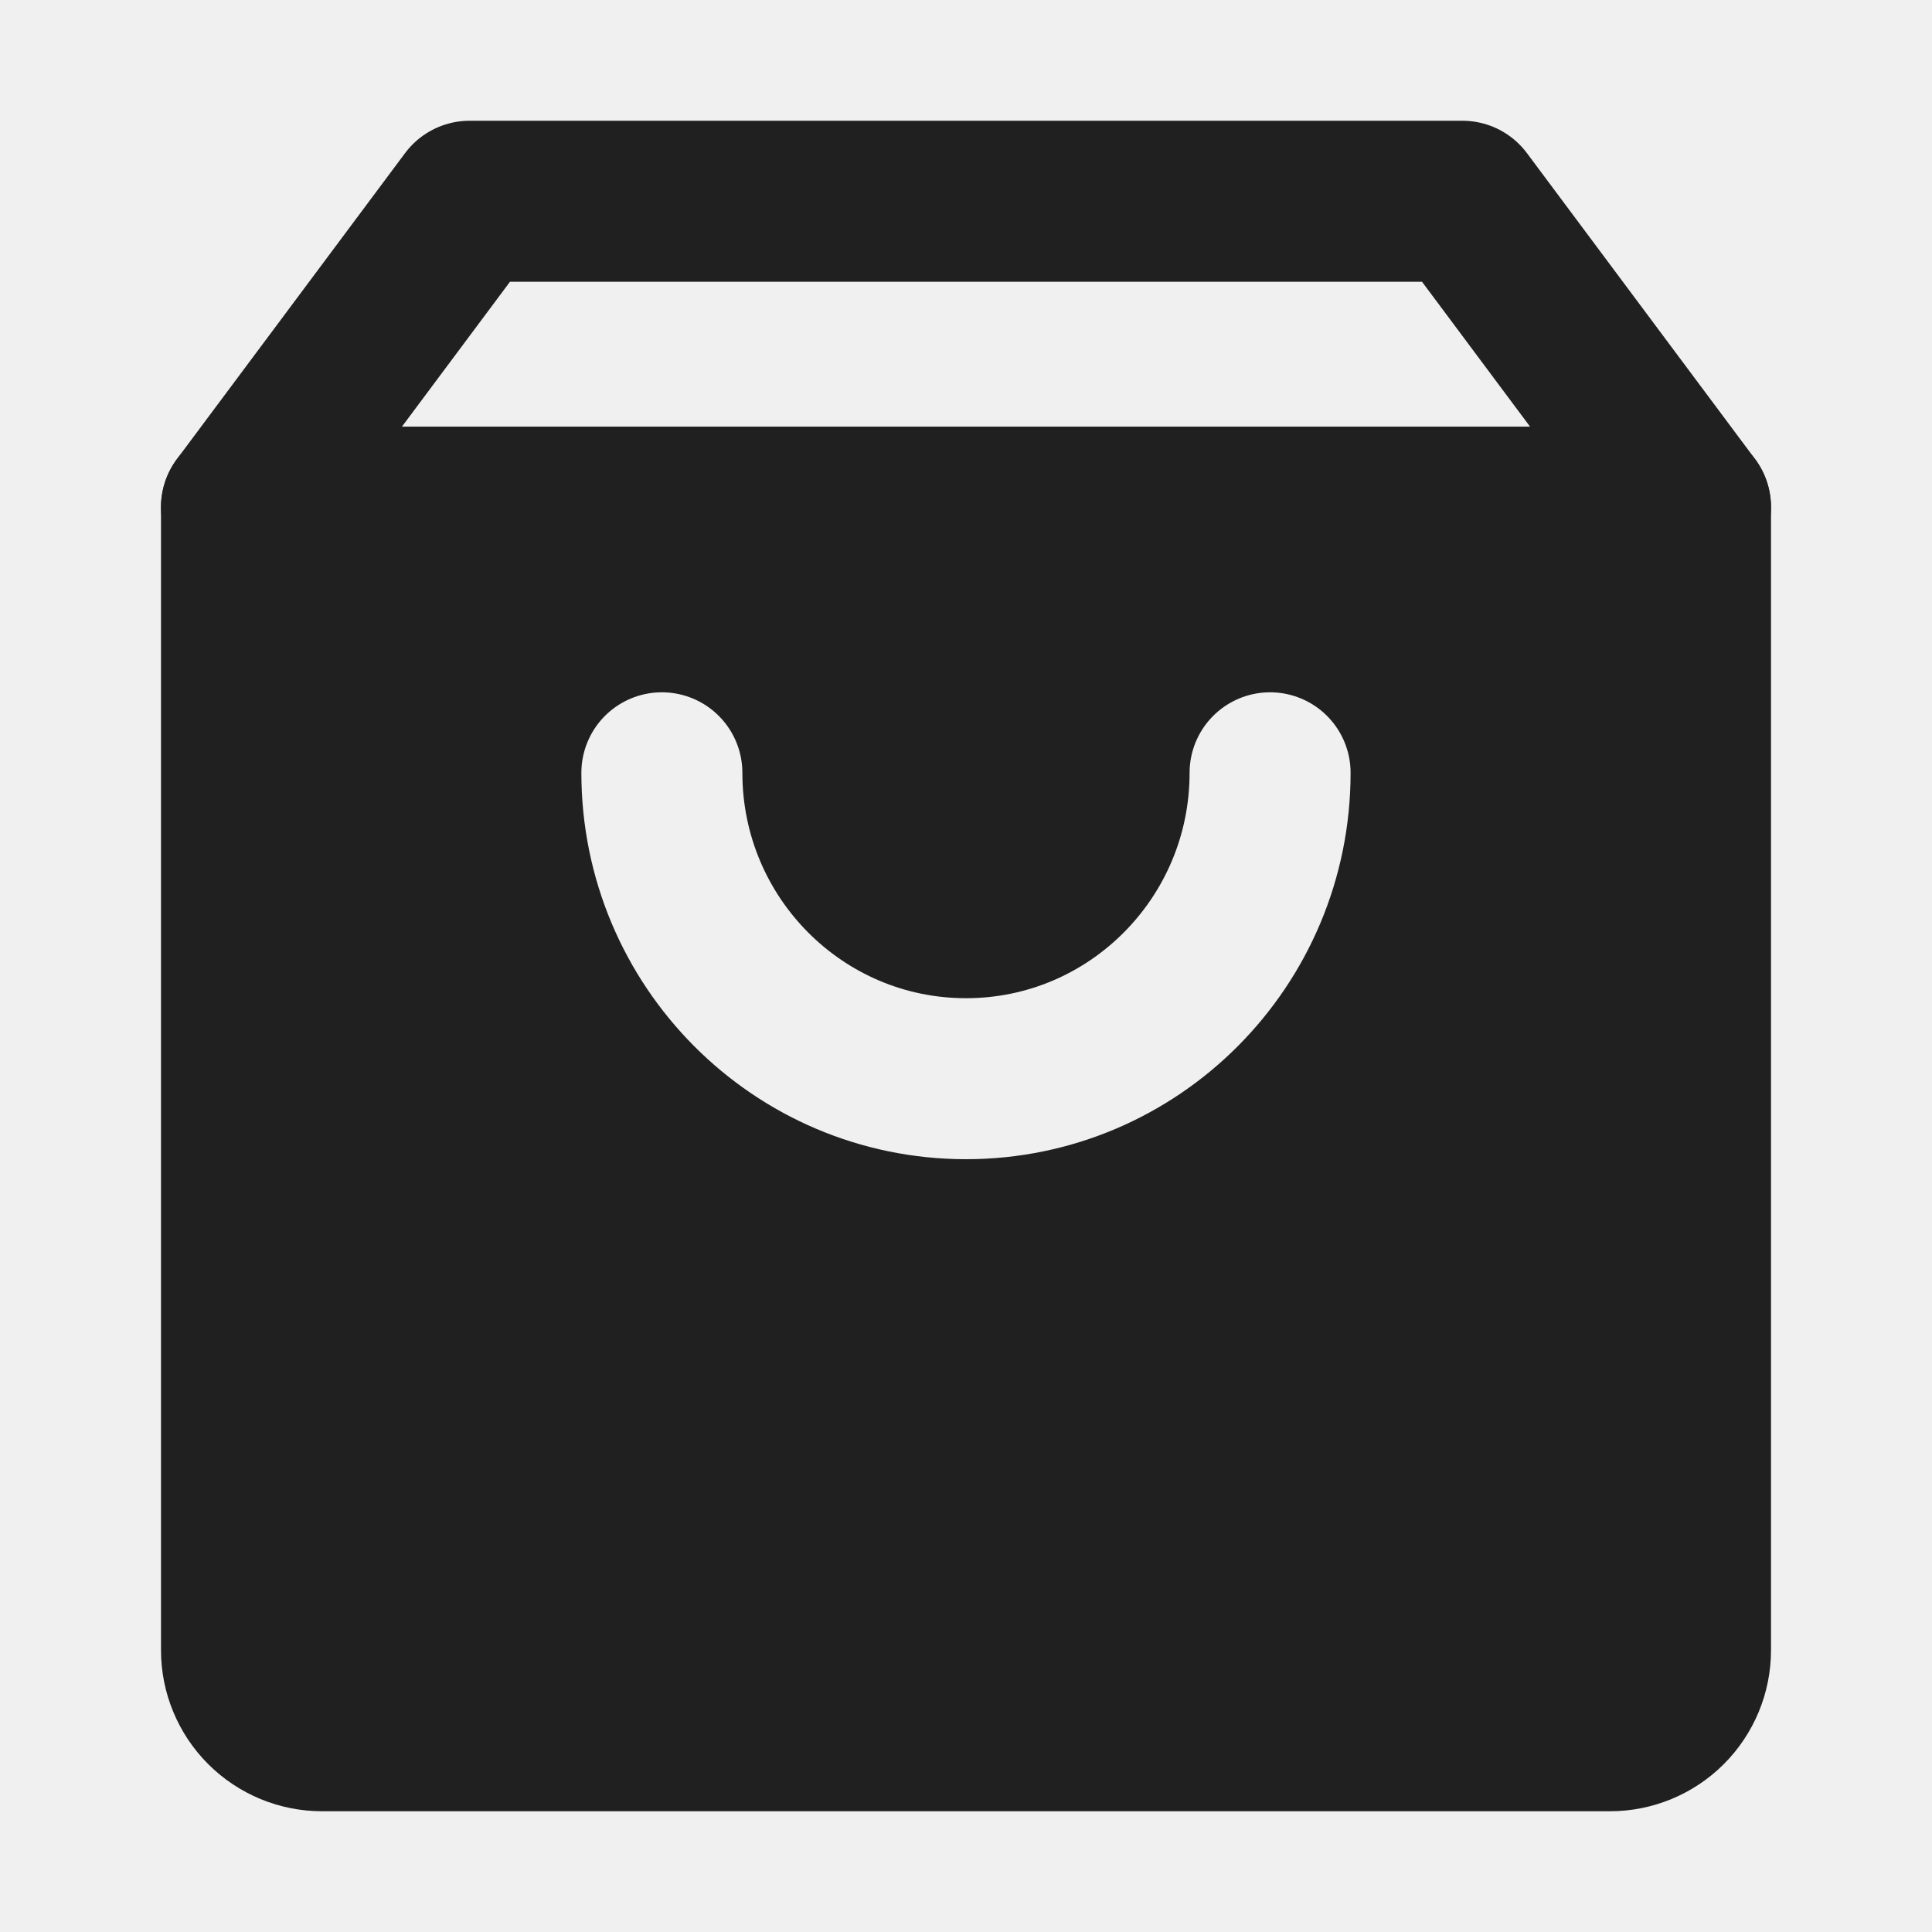
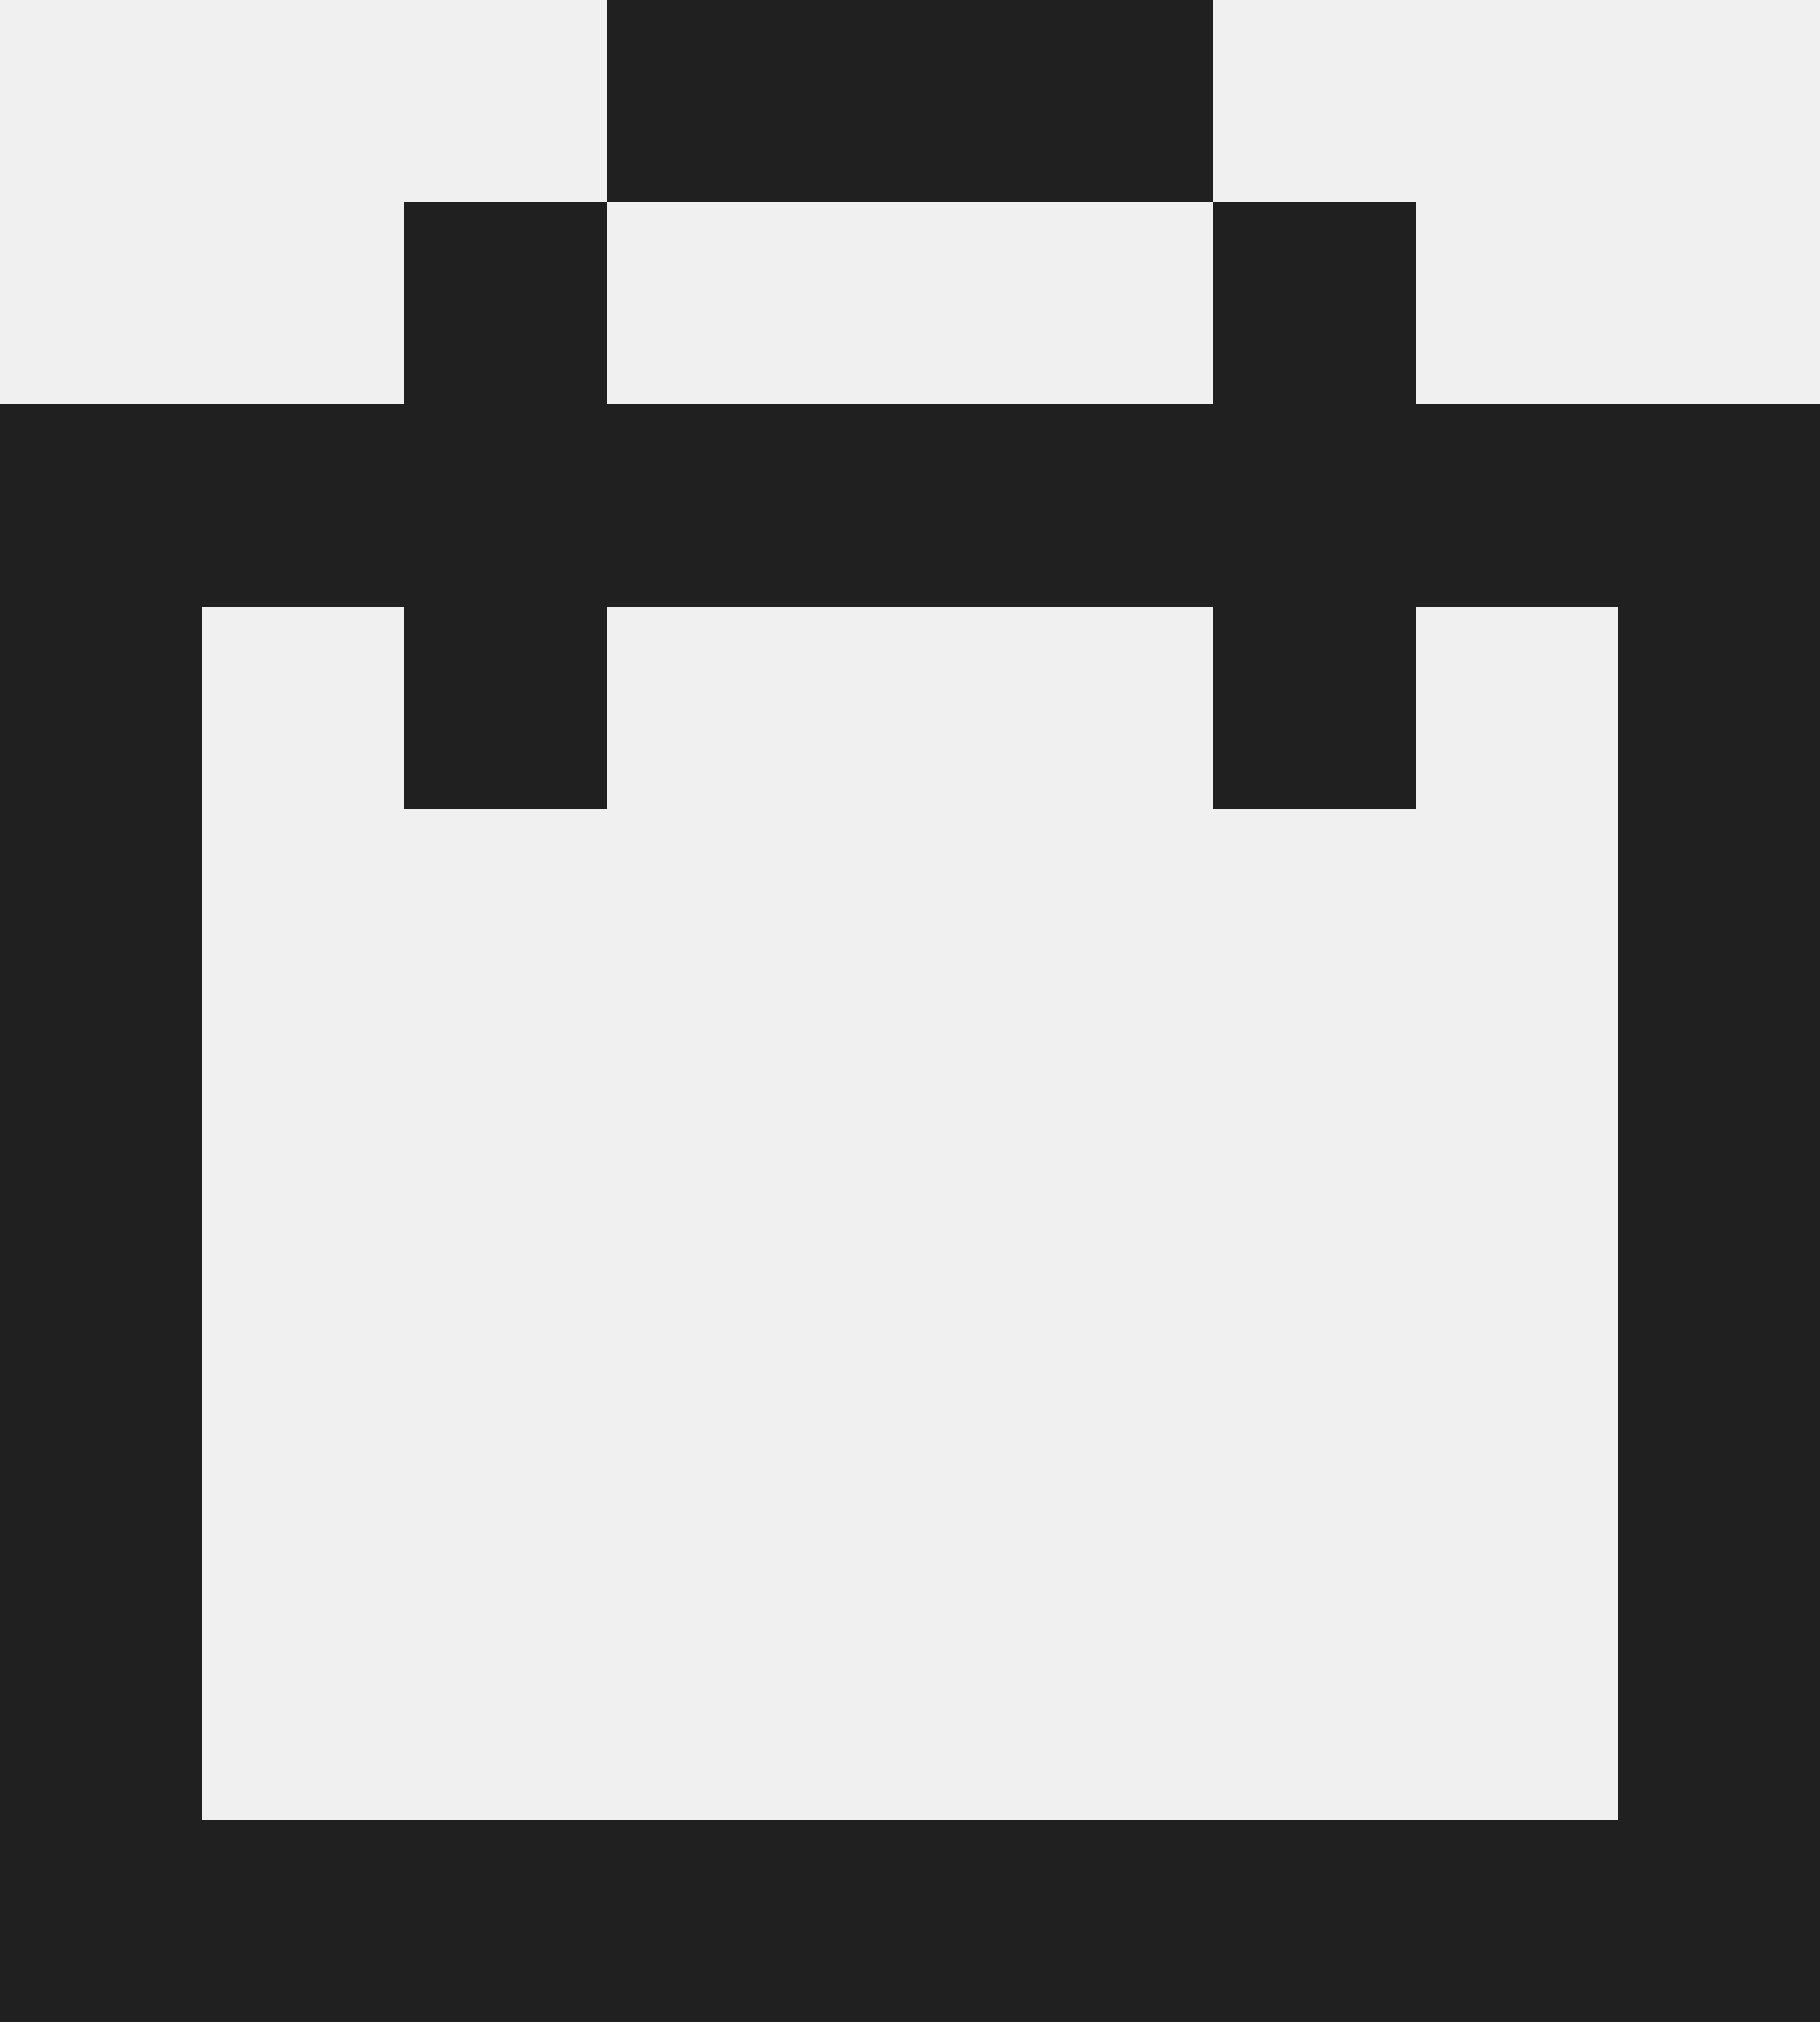
- <svg xmlns="http://www.w3.org/2000/svg" width="48" height="48" viewBox="0 0 48 48" fill="none">
-   <mask id="mask0_125_39" style="mask-type:luminance" maskUnits="userSpaceOnUse" x="4" y="3" width="40" height="42">
-     <path d="M6 12.6V41C6 41.53 6.211 42.039 6.586 42.414C6.961 42.789 7.47 43 8 43H40C40.53 43 41.039 42.789 41.414 42.414C41.789 42.039 42 41.53 42 41V12.6H6Z" fill="white" stroke="white" stroke-width="4" stroke-linejoin="round" />
-     <path d="M42 12.6L36.333 5H11.667L6 12.6" stroke="white" stroke-width="4" stroke-linecap="round" stroke-linejoin="round" />
-     <path d="M31.555 19.2C31.555 23.398 28.173 26.8 24 26.8C19.827 26.8 16.444 23.398 16.444 19.2" stroke="black" stroke-width="4" stroke-linecap="round" stroke-linejoin="round" />
-   </mask>
-   <g mask="url(#mask0_125_39)">
-     <path d="M0 0H48V48H0V0Z" fill="#202020" />
-   </g>
+ <svg xmlns="http://www.w3.org/2000/svg" width="18" height="20" viewBox="0 0 18 20" fill="none">
+   <path d="M6 0H12V2H6V0ZM12 4V2H14V4H18V20H0V4H4V2H6V4H12ZM12 6H6V8H4V6H2V18H16V6H14V8H12V6Z" fill="#202020" />
</svg>
